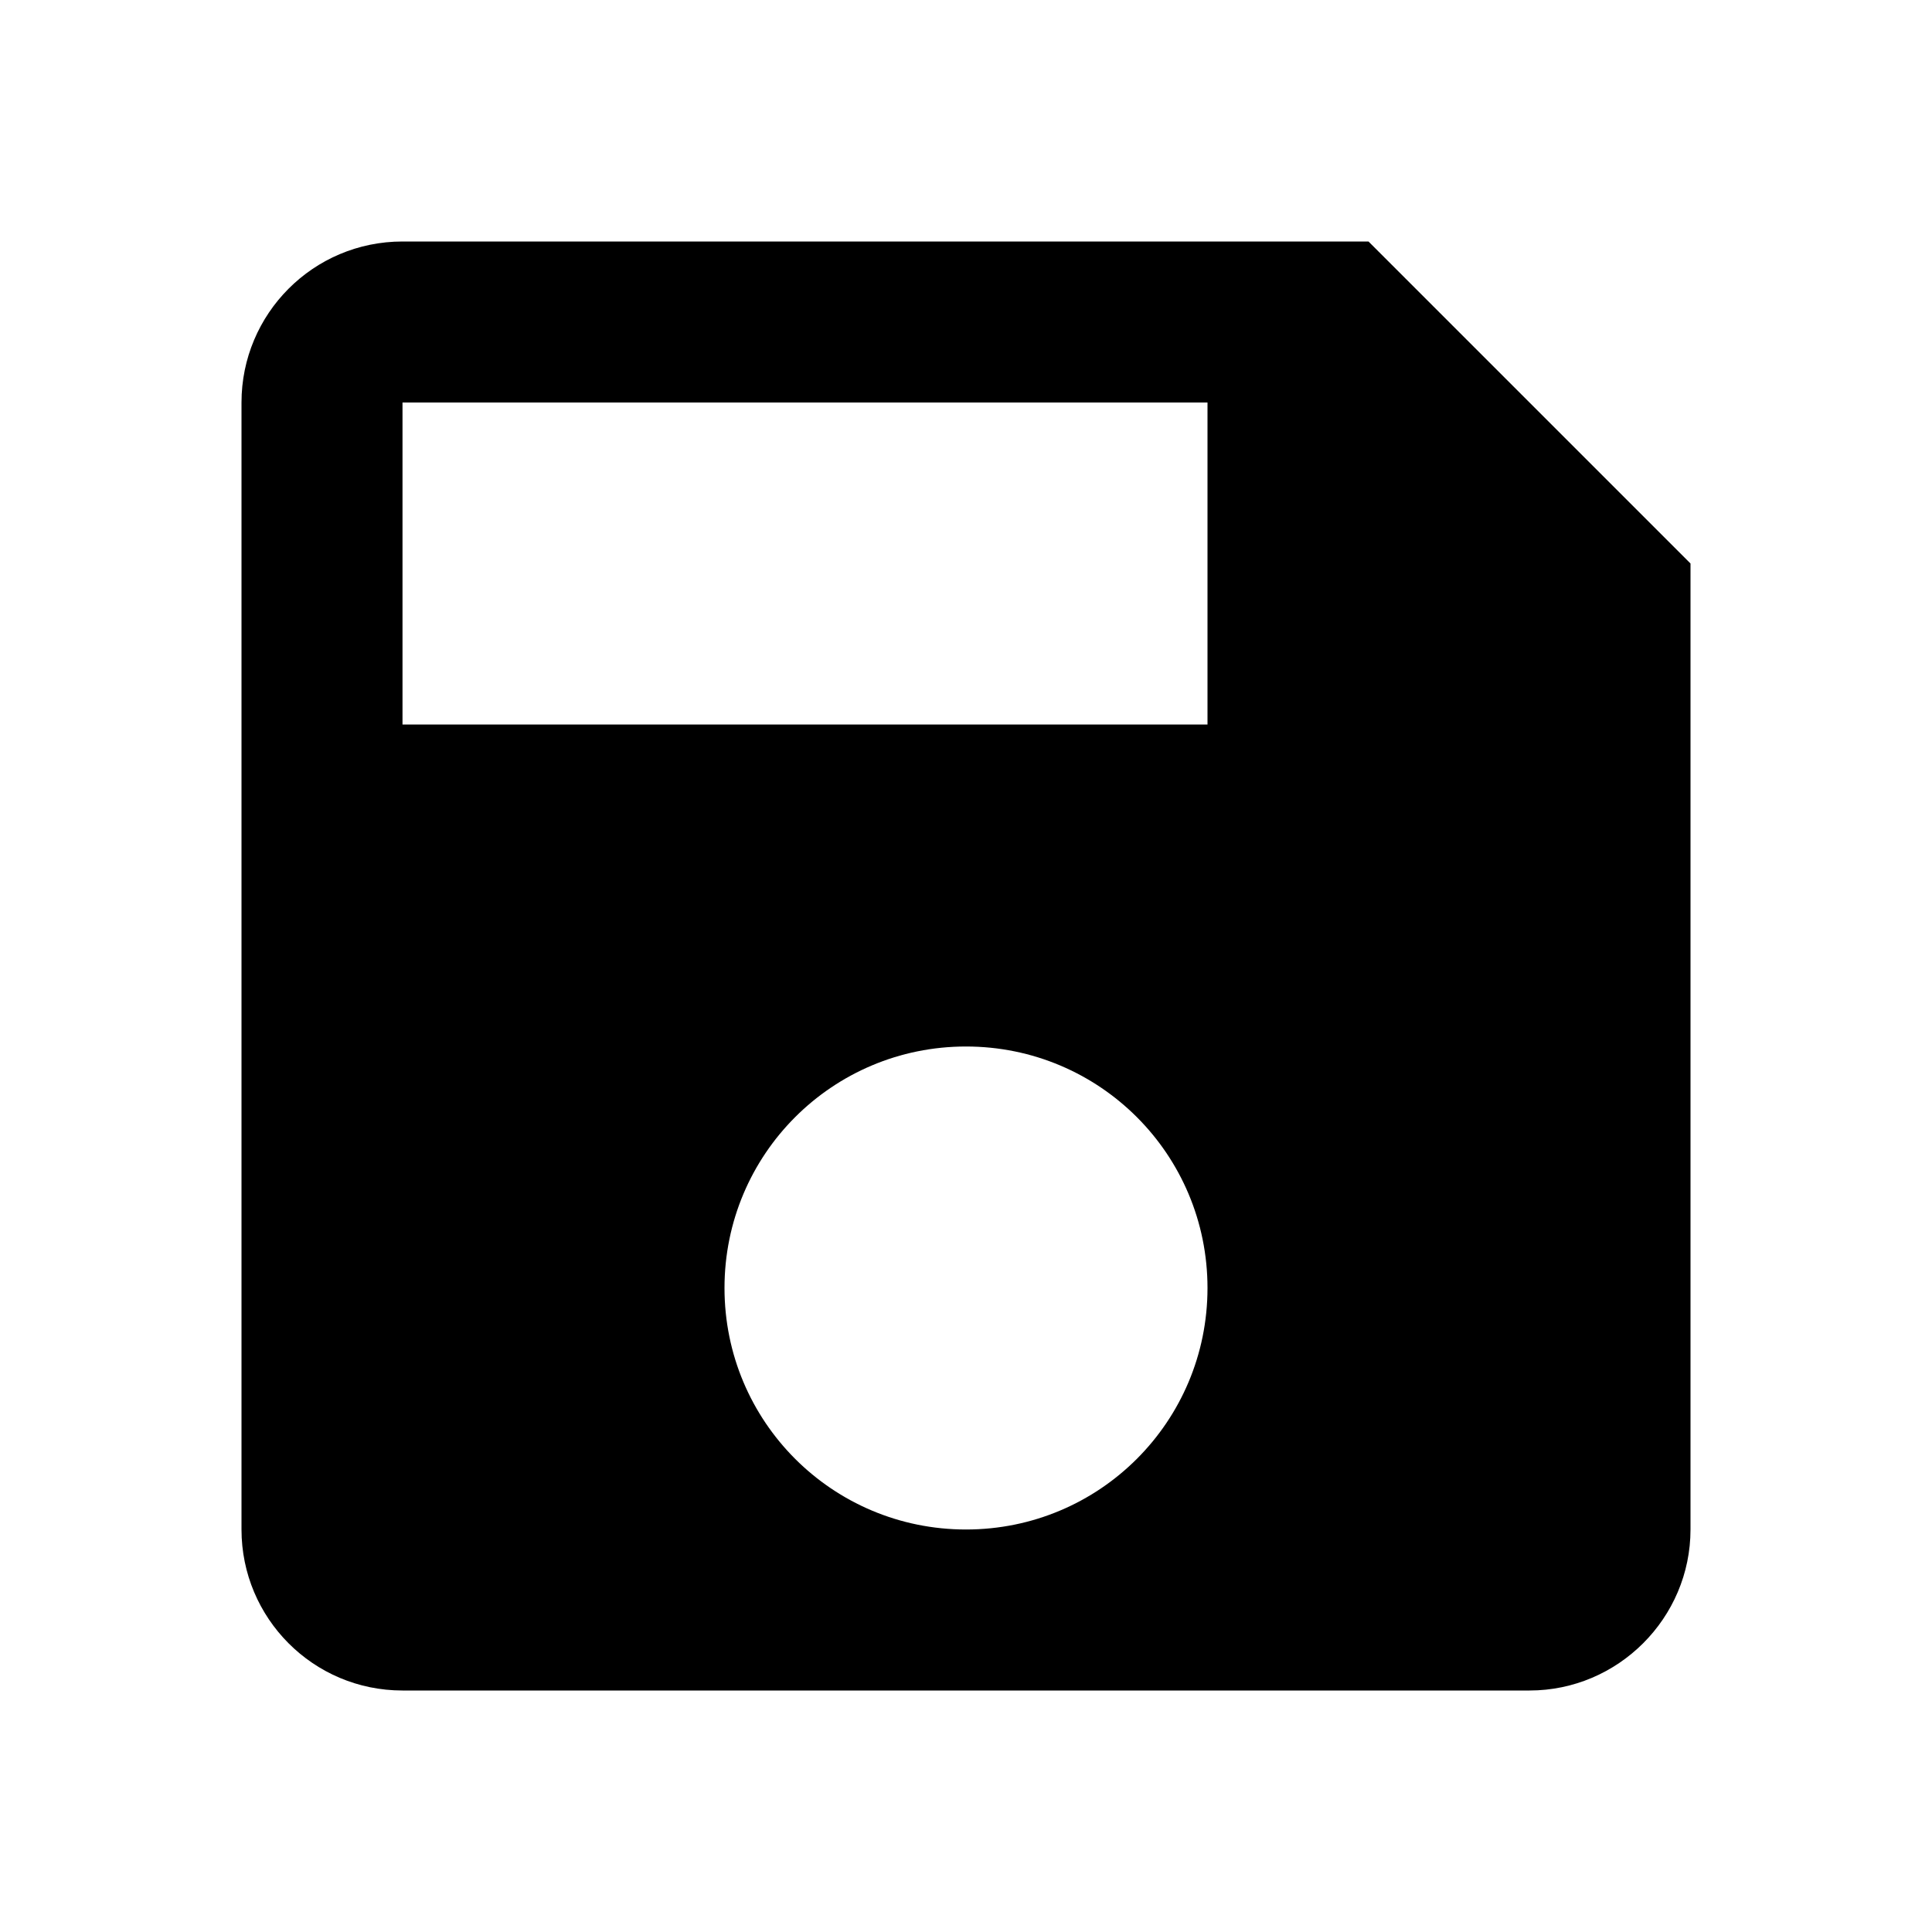
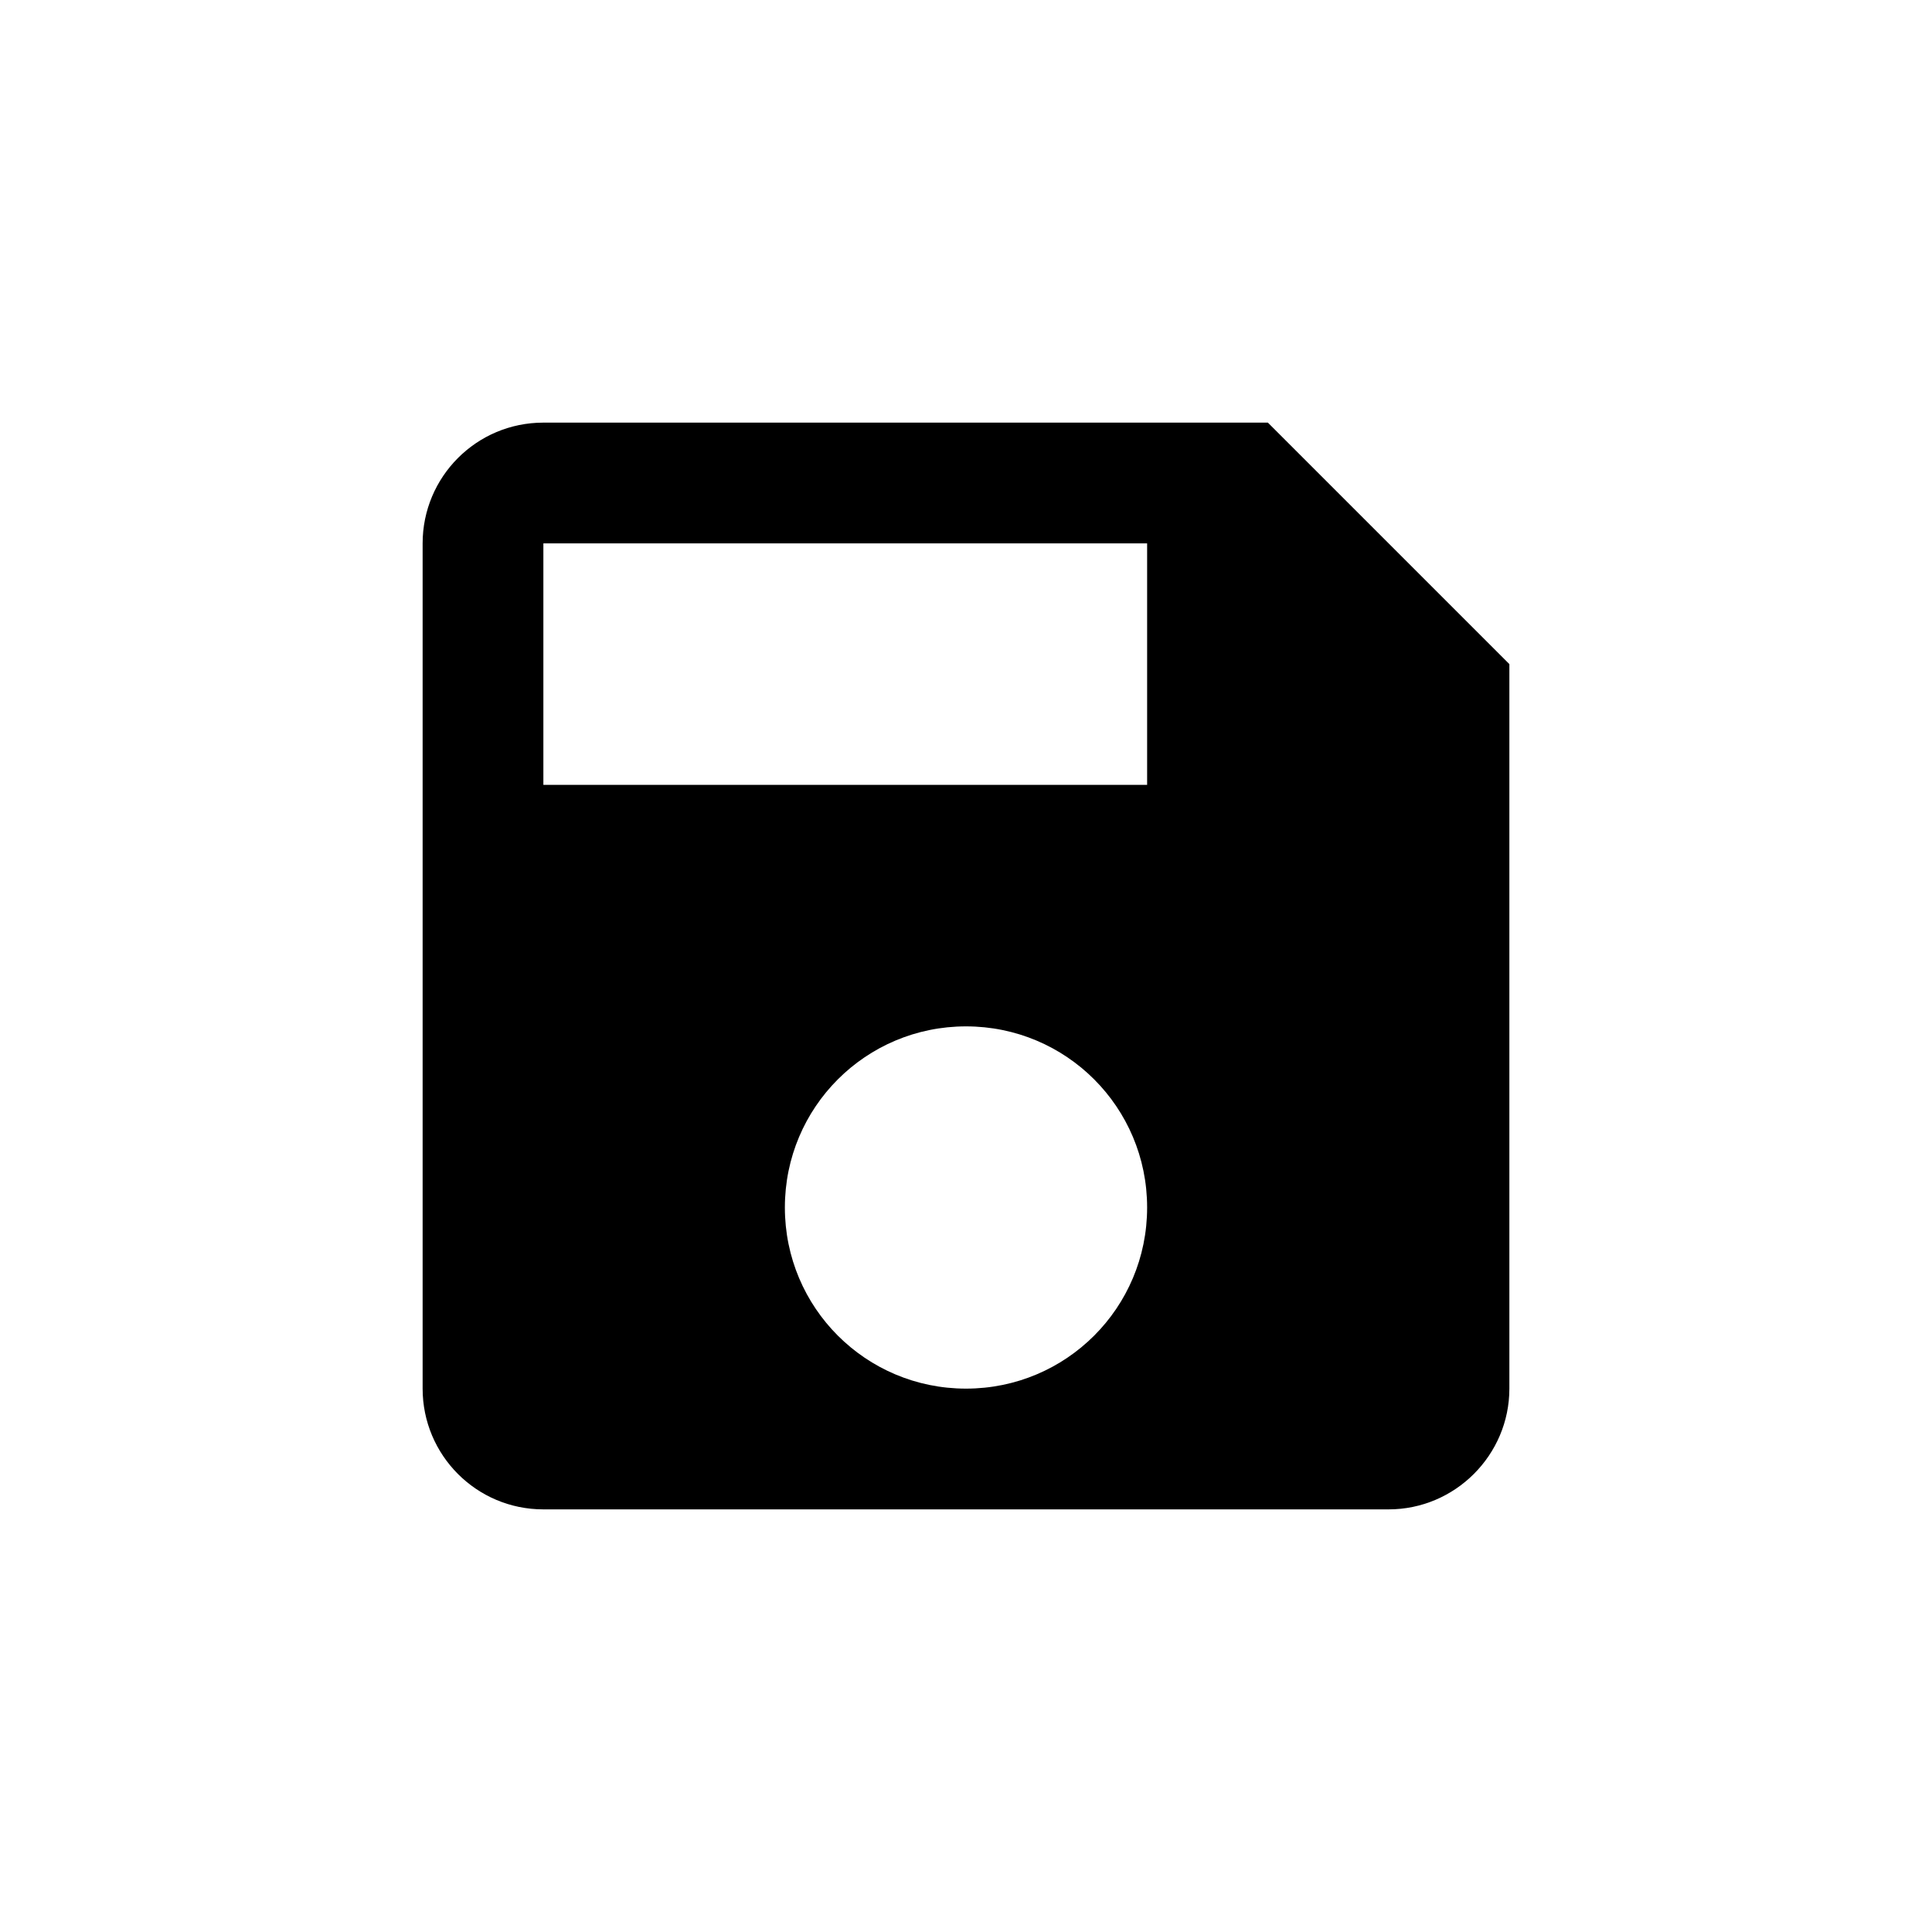
- <svg xmlns="http://www.w3.org/2000/svg" height="24" viewBox="0 0 24 24" width="24">
-   <path d="M0 0h24v24H0z" fill="none" />
+ <svg xmlns="http://www.w3.org/2000/svg" height="24" viewBox="-4 -4 32 32" width="24">
  <path d="M17 3H5c-1.11 0-2 .9-2 2v14c0 1.1.89 2 2 2h14c1.1 0 2-.9 2-2V7l-4-4zm-5 16c-1.66 0-3-1.34-3-3s1.34-3 3-3 3 1.34 3 3-1.34 3-3 3zm3-10H5V5h10v4z" />
</svg>
